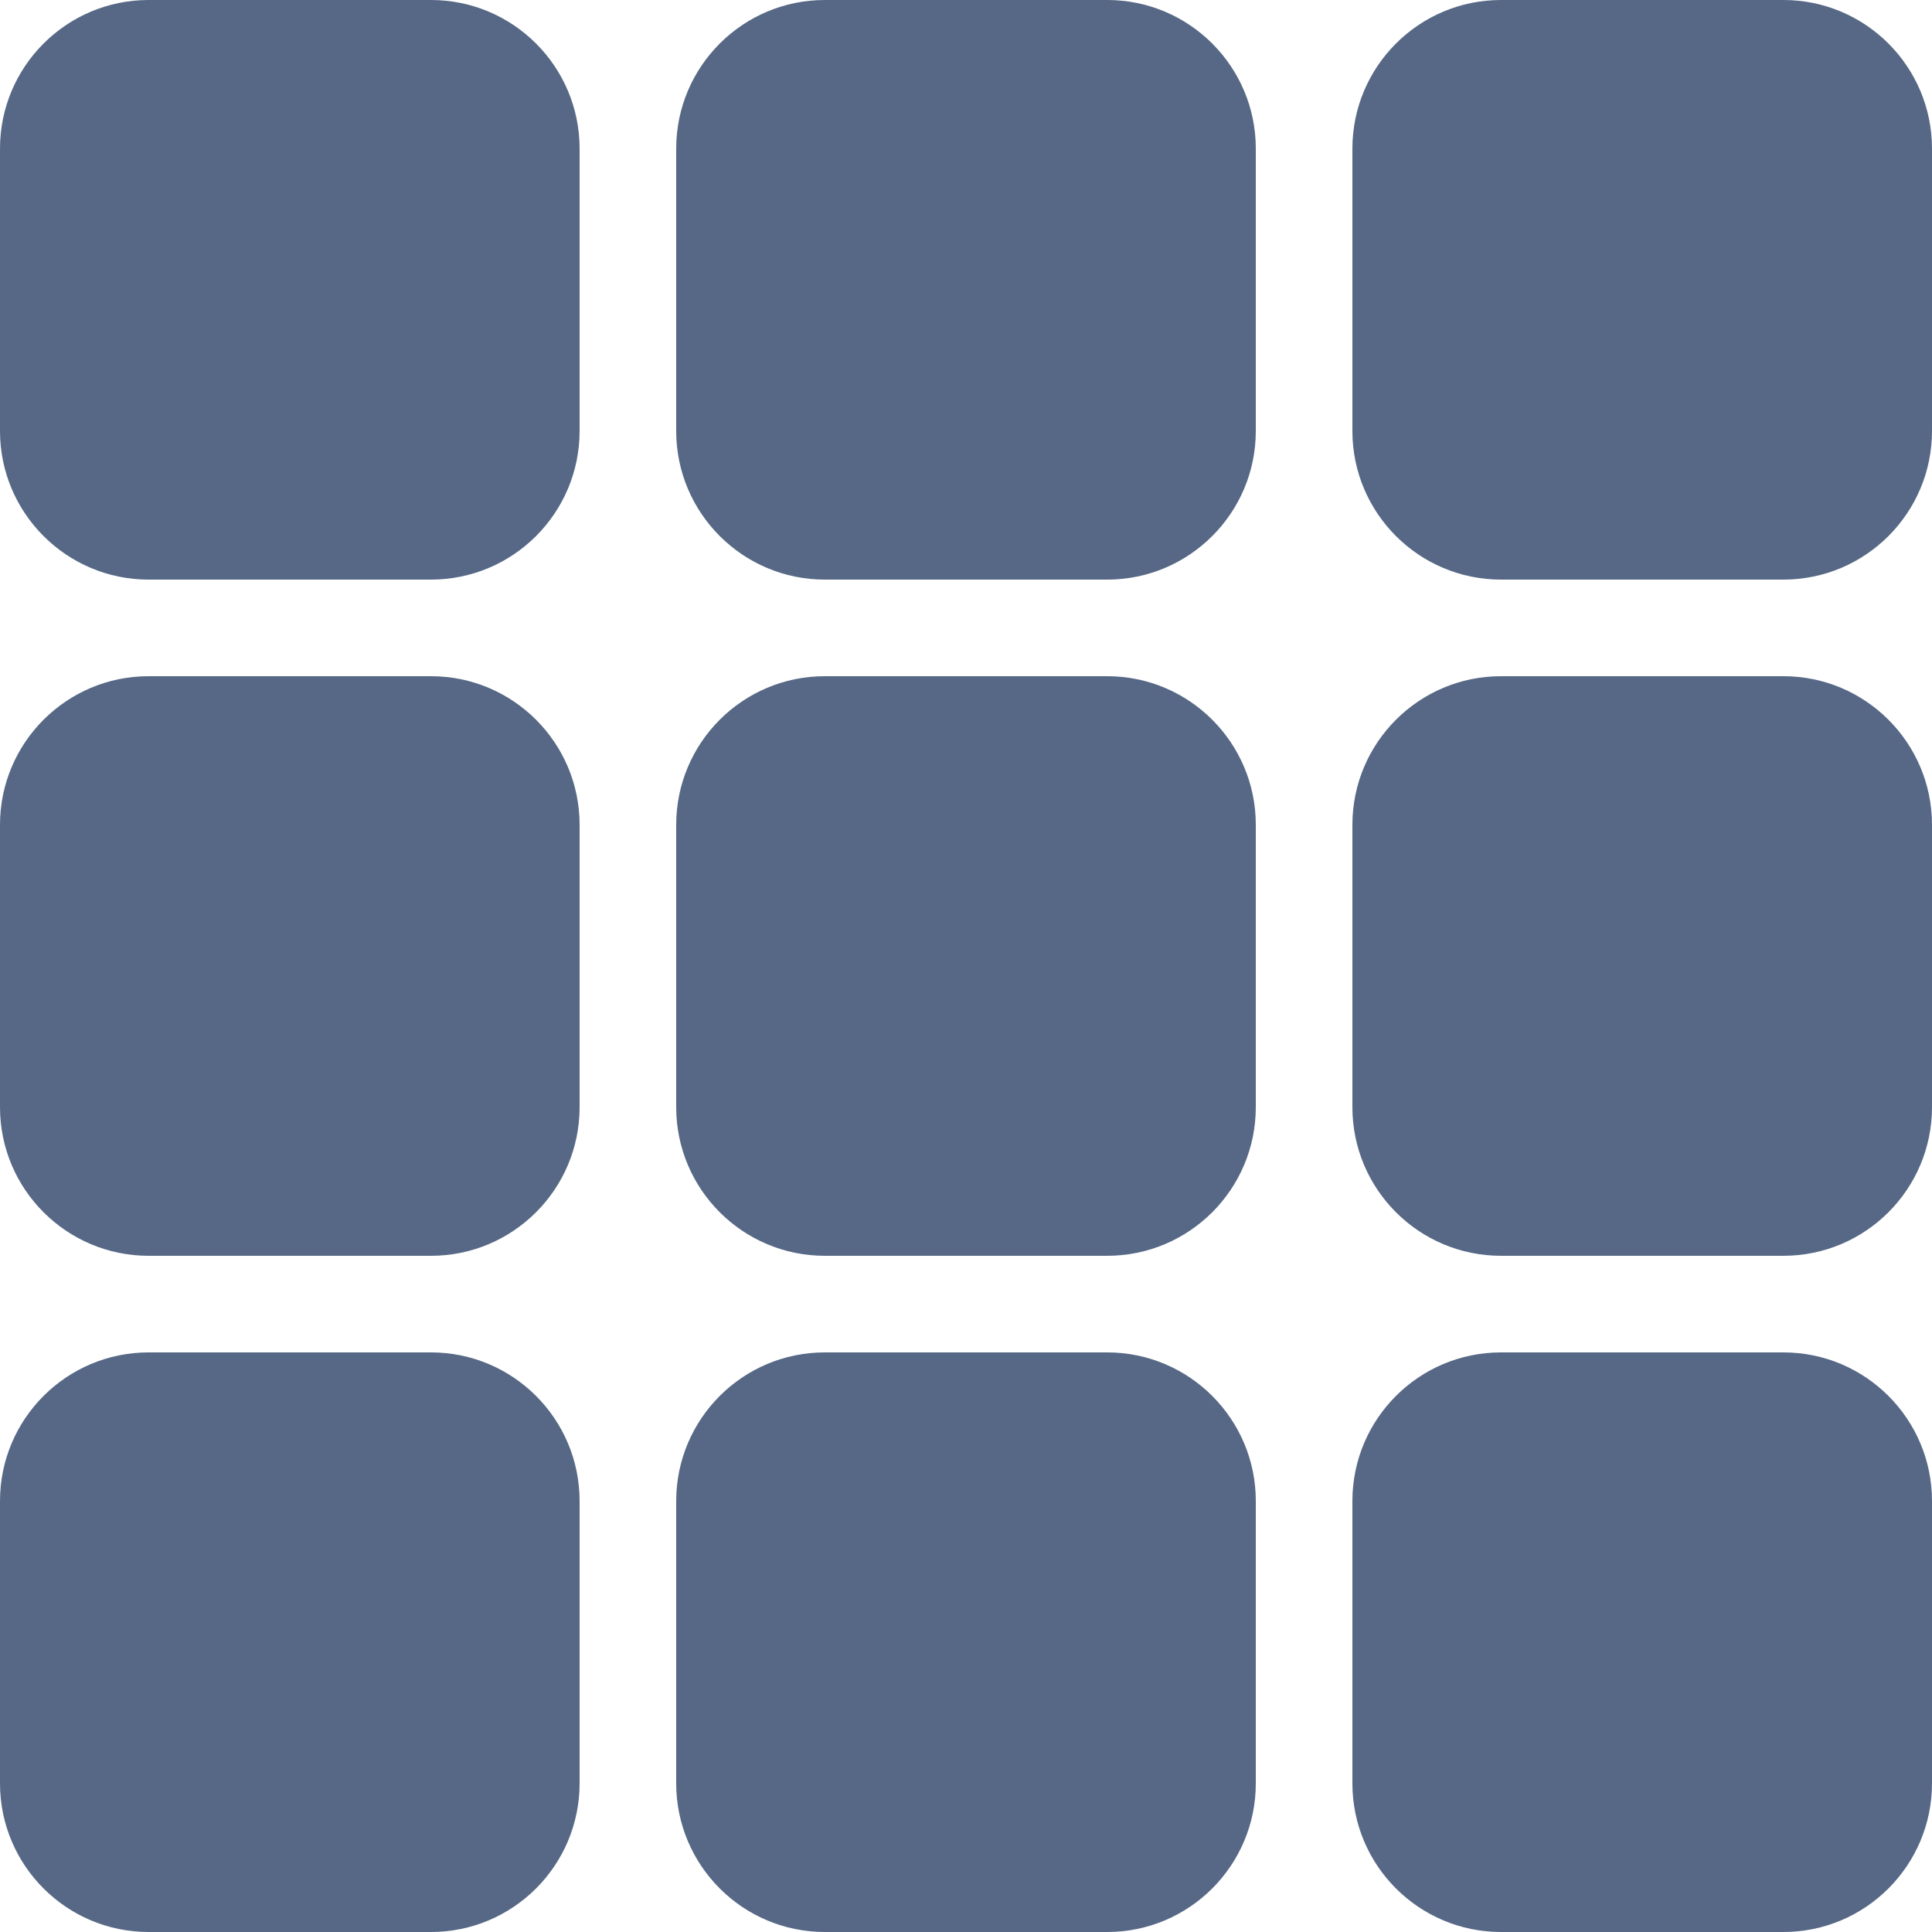
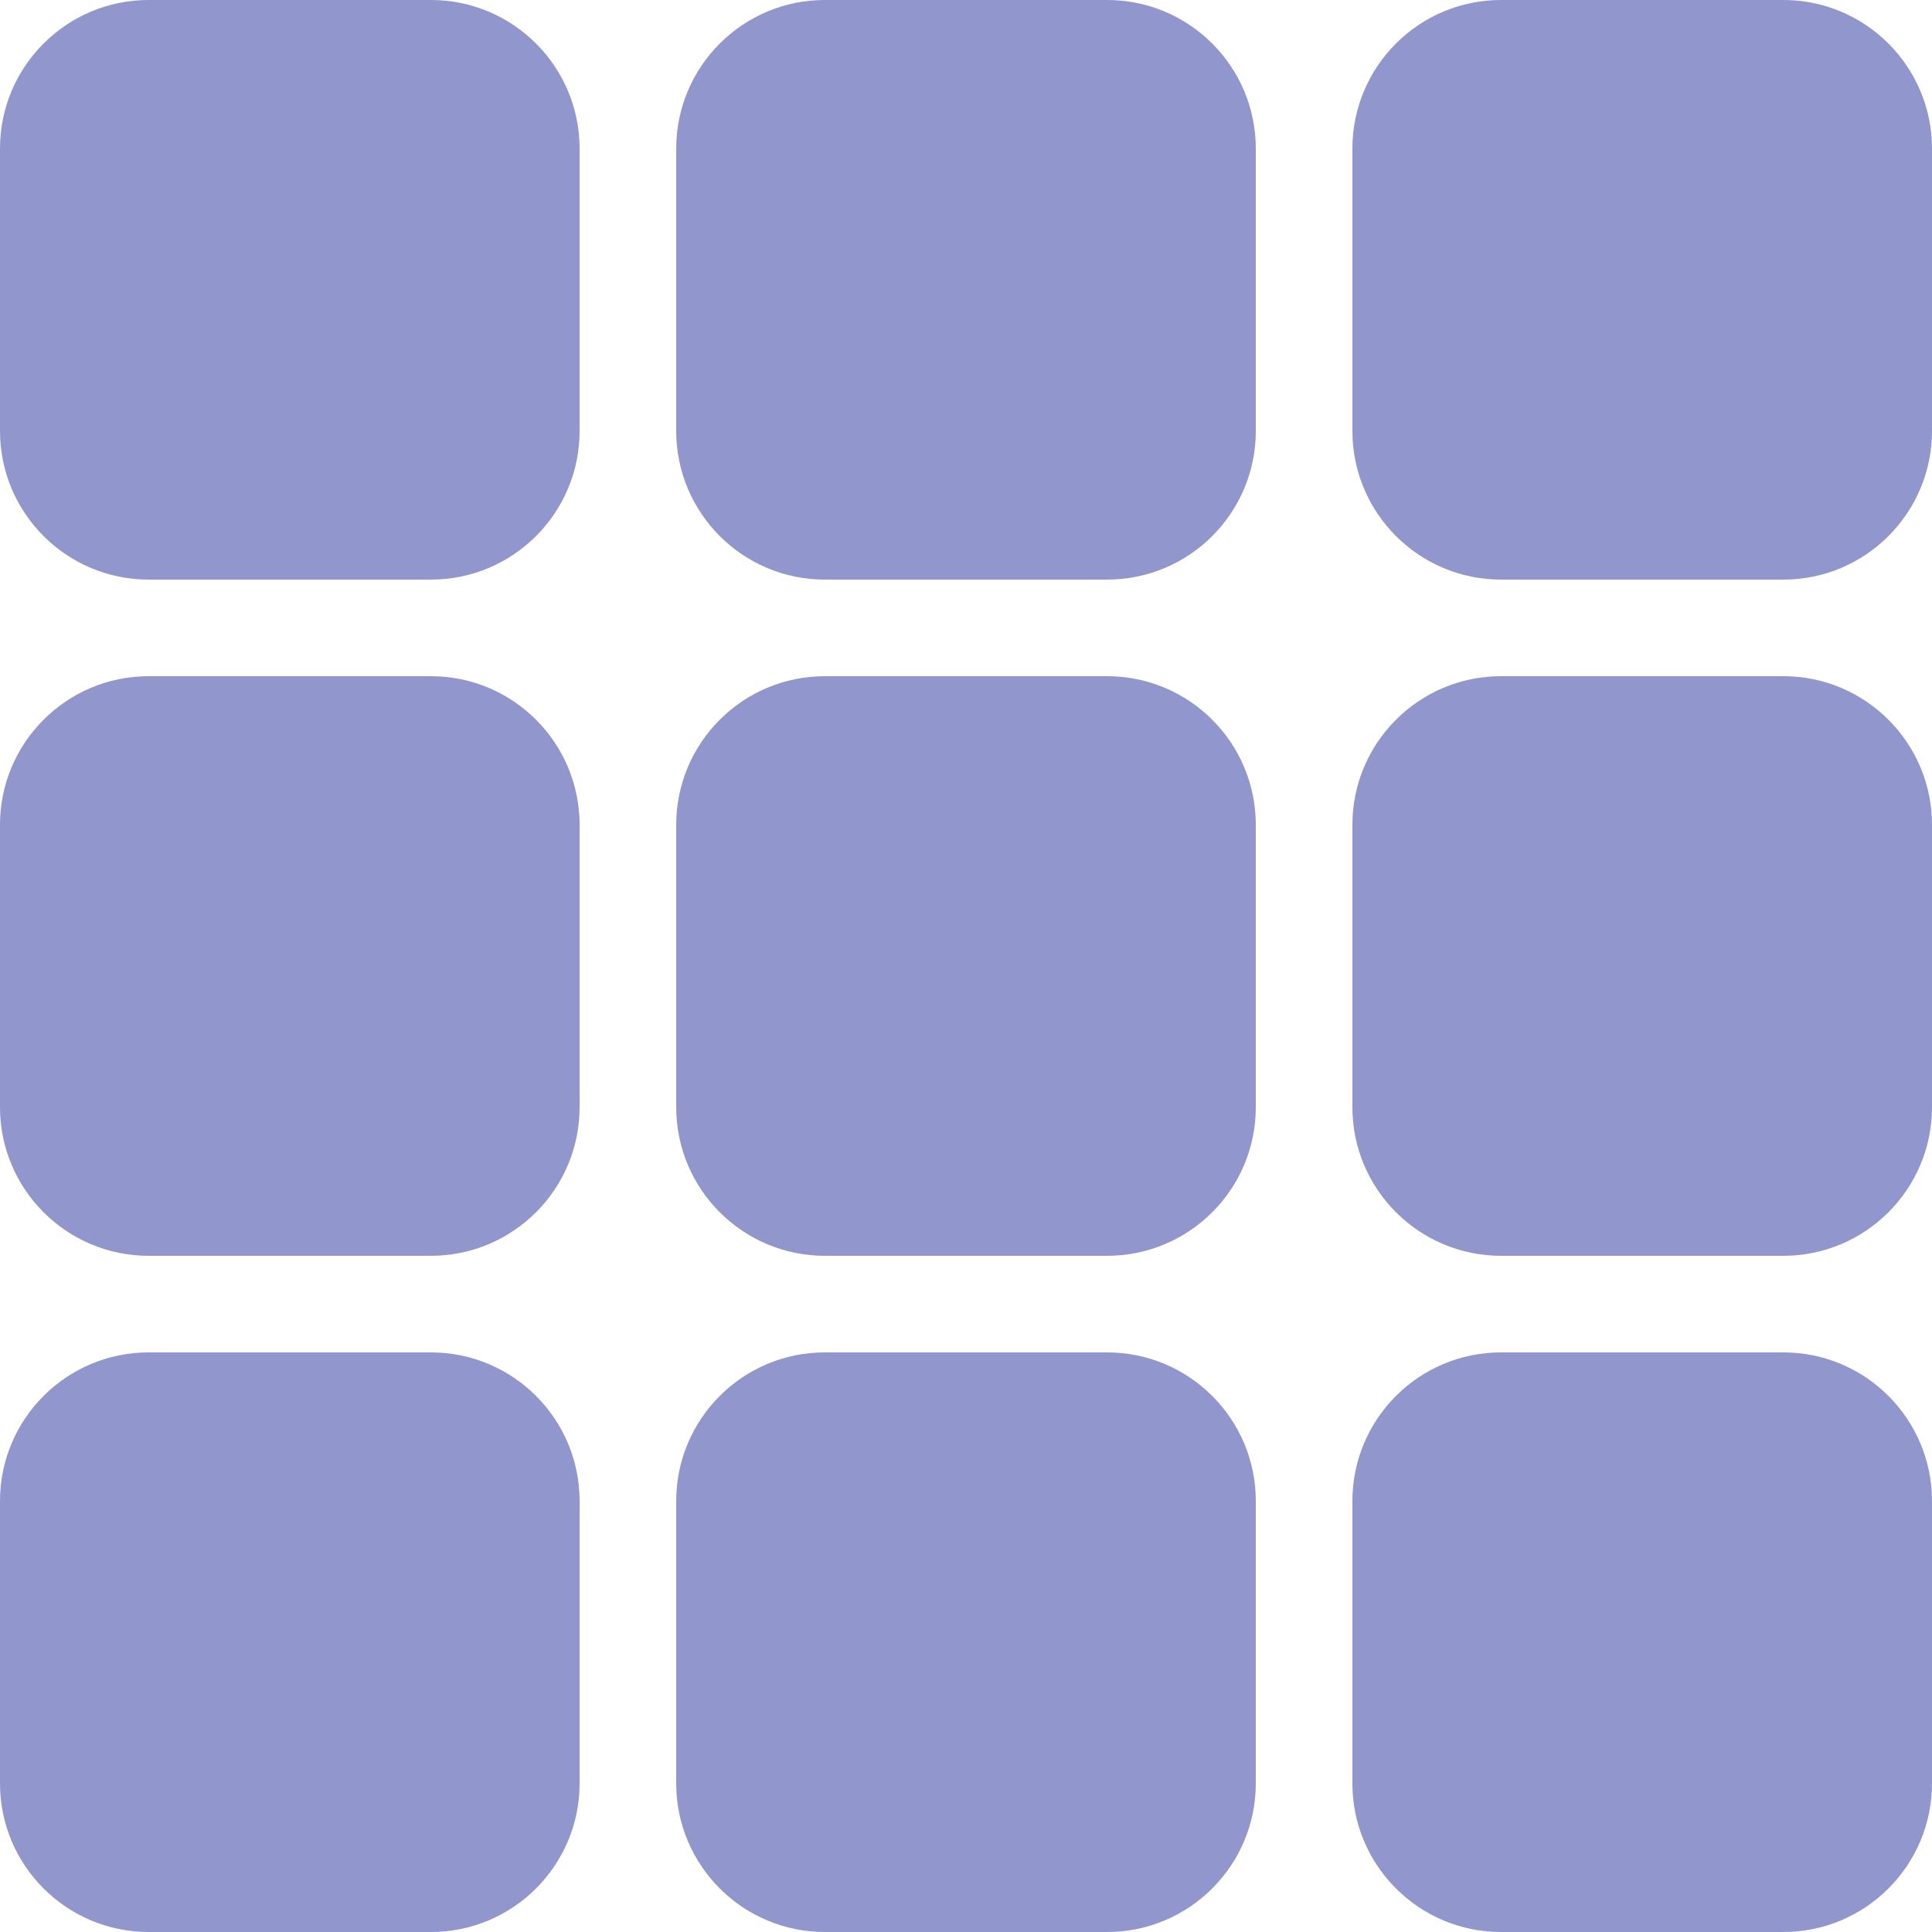
<svg xmlns="http://www.w3.org/2000/svg" width="13" height="13" viewBox="0 0 13 13" fill="none">
-   <path fill-rule="evenodd" clip-rule="evenodd" d="M4.55 1C4.55 0.448 4.998 0 5.55 0H7.45C8.002 0 8.45 0.448 8.45 1V2.9C8.45 3.452 8.002 3.9 7.45 3.9H5.55C4.998 3.9 4.55 3.452 4.55 2.9V1ZM0 5.55C0 4.998 0.448 4.55 1 4.55H2.9C3.452 4.55 3.9 4.998 3.9 5.55V7.45C3.9 8.002 3.452 8.45 2.9 8.45H1C0.448 8.45 0 8.002 0 7.45V5.55ZM0 10.1C0 9.548 0.448 9.1 1 9.1H2.9C3.452 9.1 3.9 9.548 3.9 10.1V12C3.9 12.552 3.452 13 2.9 13H1C0.448 13 0 12.552 0 12V10.1ZM5.55 4.55C4.998 4.55 4.55 4.998 4.55 5.55V7.45C4.55 8.002 4.998 8.45 5.55 8.45H7.45C8.002 8.45 8.45 8.002 8.45 7.45V5.55C8.45 4.998 8.002 4.55 7.45 4.55H5.55ZM10.1 0C9.548 0 9.1 0.448 9.1 1V2.9C9.1 3.452 9.548 3.9 10.1 3.9H12C12.552 3.9 13 3.452 13 2.9V1C13 0.448 12.552 0 12 0H10.1ZM9.1 5.55C9.1 4.998 9.548 4.55 10.1 4.55H12C12.552 4.55 13 4.998 13 5.55V7.45C13 8.002 12.552 8.45 12 8.45H10.1C9.548 8.45 9.1 8.002 9.1 7.45V5.55ZM10.1 9.1C9.548 9.1 9.1 9.548 9.1 10.1V12C9.1 12.552 9.548 13 10.1 13H12C12.552 13 13 12.552 13 12V10.1C13 9.548 12.552 9.1 12 9.1H10.1ZM0 1C0 0.448 0.448 0 1 0H2.9C3.452 0 3.9 0.448 3.9 1V2.9C3.9 3.452 3.452 3.9 2.9 3.9H1C0.448 3.9 0 3.452 0 2.9V1ZM5.55 9.1C4.998 9.1 4.55 9.548 4.55 10.1V12C4.55 12.552 4.998 13 5.55 13H7.45C8.002 13 8.45 12.552 8.45 12V10.1C8.45 9.548 8.002 9.1 7.45 9.1H5.55Z" fill="#566885" />
+   <path fill-rule="evenodd" clip-rule="evenodd" d="M4.55 1C4.55 0.448 4.998 0 5.55 0H7.45C8.002 0 8.45 0.448 8.45 1V2.9C8.45 3.452 8.002 3.9 7.45 3.9H5.55C4.998 3.9 4.55 3.452 4.55 2.9V1ZM0 5.55C0 4.998 0.448 4.55 1 4.55H2.9C3.452 4.55 3.9 4.998 3.9 5.55V7.45C3.9 8.002 3.452 8.45 2.9 8.45H1C0.448 8.45 0 8.002 0 7.45V5.55ZM0 10.1C0 9.548 0.448 9.1 1 9.1H2.9C3.452 9.1 3.9 9.548 3.9 10.1V12C3.9 12.552 3.452 13 2.9 13H1C0.448 13 0 12.552 0 12V10.1ZM5.55 4.55C4.998 4.55 4.55 4.998 4.55 5.55V7.45C4.55 8.002 4.998 8.45 5.55 8.45H7.45C8.002 8.45 8.45 8.002 8.45 7.45V5.55C8.45 4.998 8.002 4.55 7.45 4.55H5.55ZM10.1 0C9.548 0 9.1 0.448 9.1 1V2.9C9.1 3.452 9.548 3.9 10.1 3.9H12C12.552 3.9 13 3.452 13 2.9V1C13 0.448 12.552 0 12 0H10.1ZM9.1 5.55C9.1 4.998 9.548 4.55 10.1 4.55H12C12.552 4.55 13 4.998 13 5.55V7.45C13 8.002 12.552 8.45 12 8.45H10.1C9.548 8.45 9.1 8.002 9.1 7.45V5.55ZM10.1 9.1C9.548 9.1 9.1 9.548 9.1 10.1V12C9.1 12.552 9.548 13 10.1 13H12C12.552 13 13 12.552 13 12V10.1C13 9.548 12.552 9.1 12 9.1H10.1ZM0 1C0 0.448 0.448 0 1 0H2.9C3.452 0 3.9 0.448 3.9 1V2.9C3.9 3.452 3.452 3.9 2.9 3.9H1C0.448 3.9 0 3.452 0 2.9V1ZM5.55 9.1C4.998 9.1 4.55 9.548 4.55 10.1V12C4.55 12.552 4.998 13 5.55 13H7.45C8.002 13 8.45 12.552 8.45 12V10.1C8.45 9.548 8.002 9.1 7.45 9.1H5.55Z" fill="#9196CD" />
</svg>
